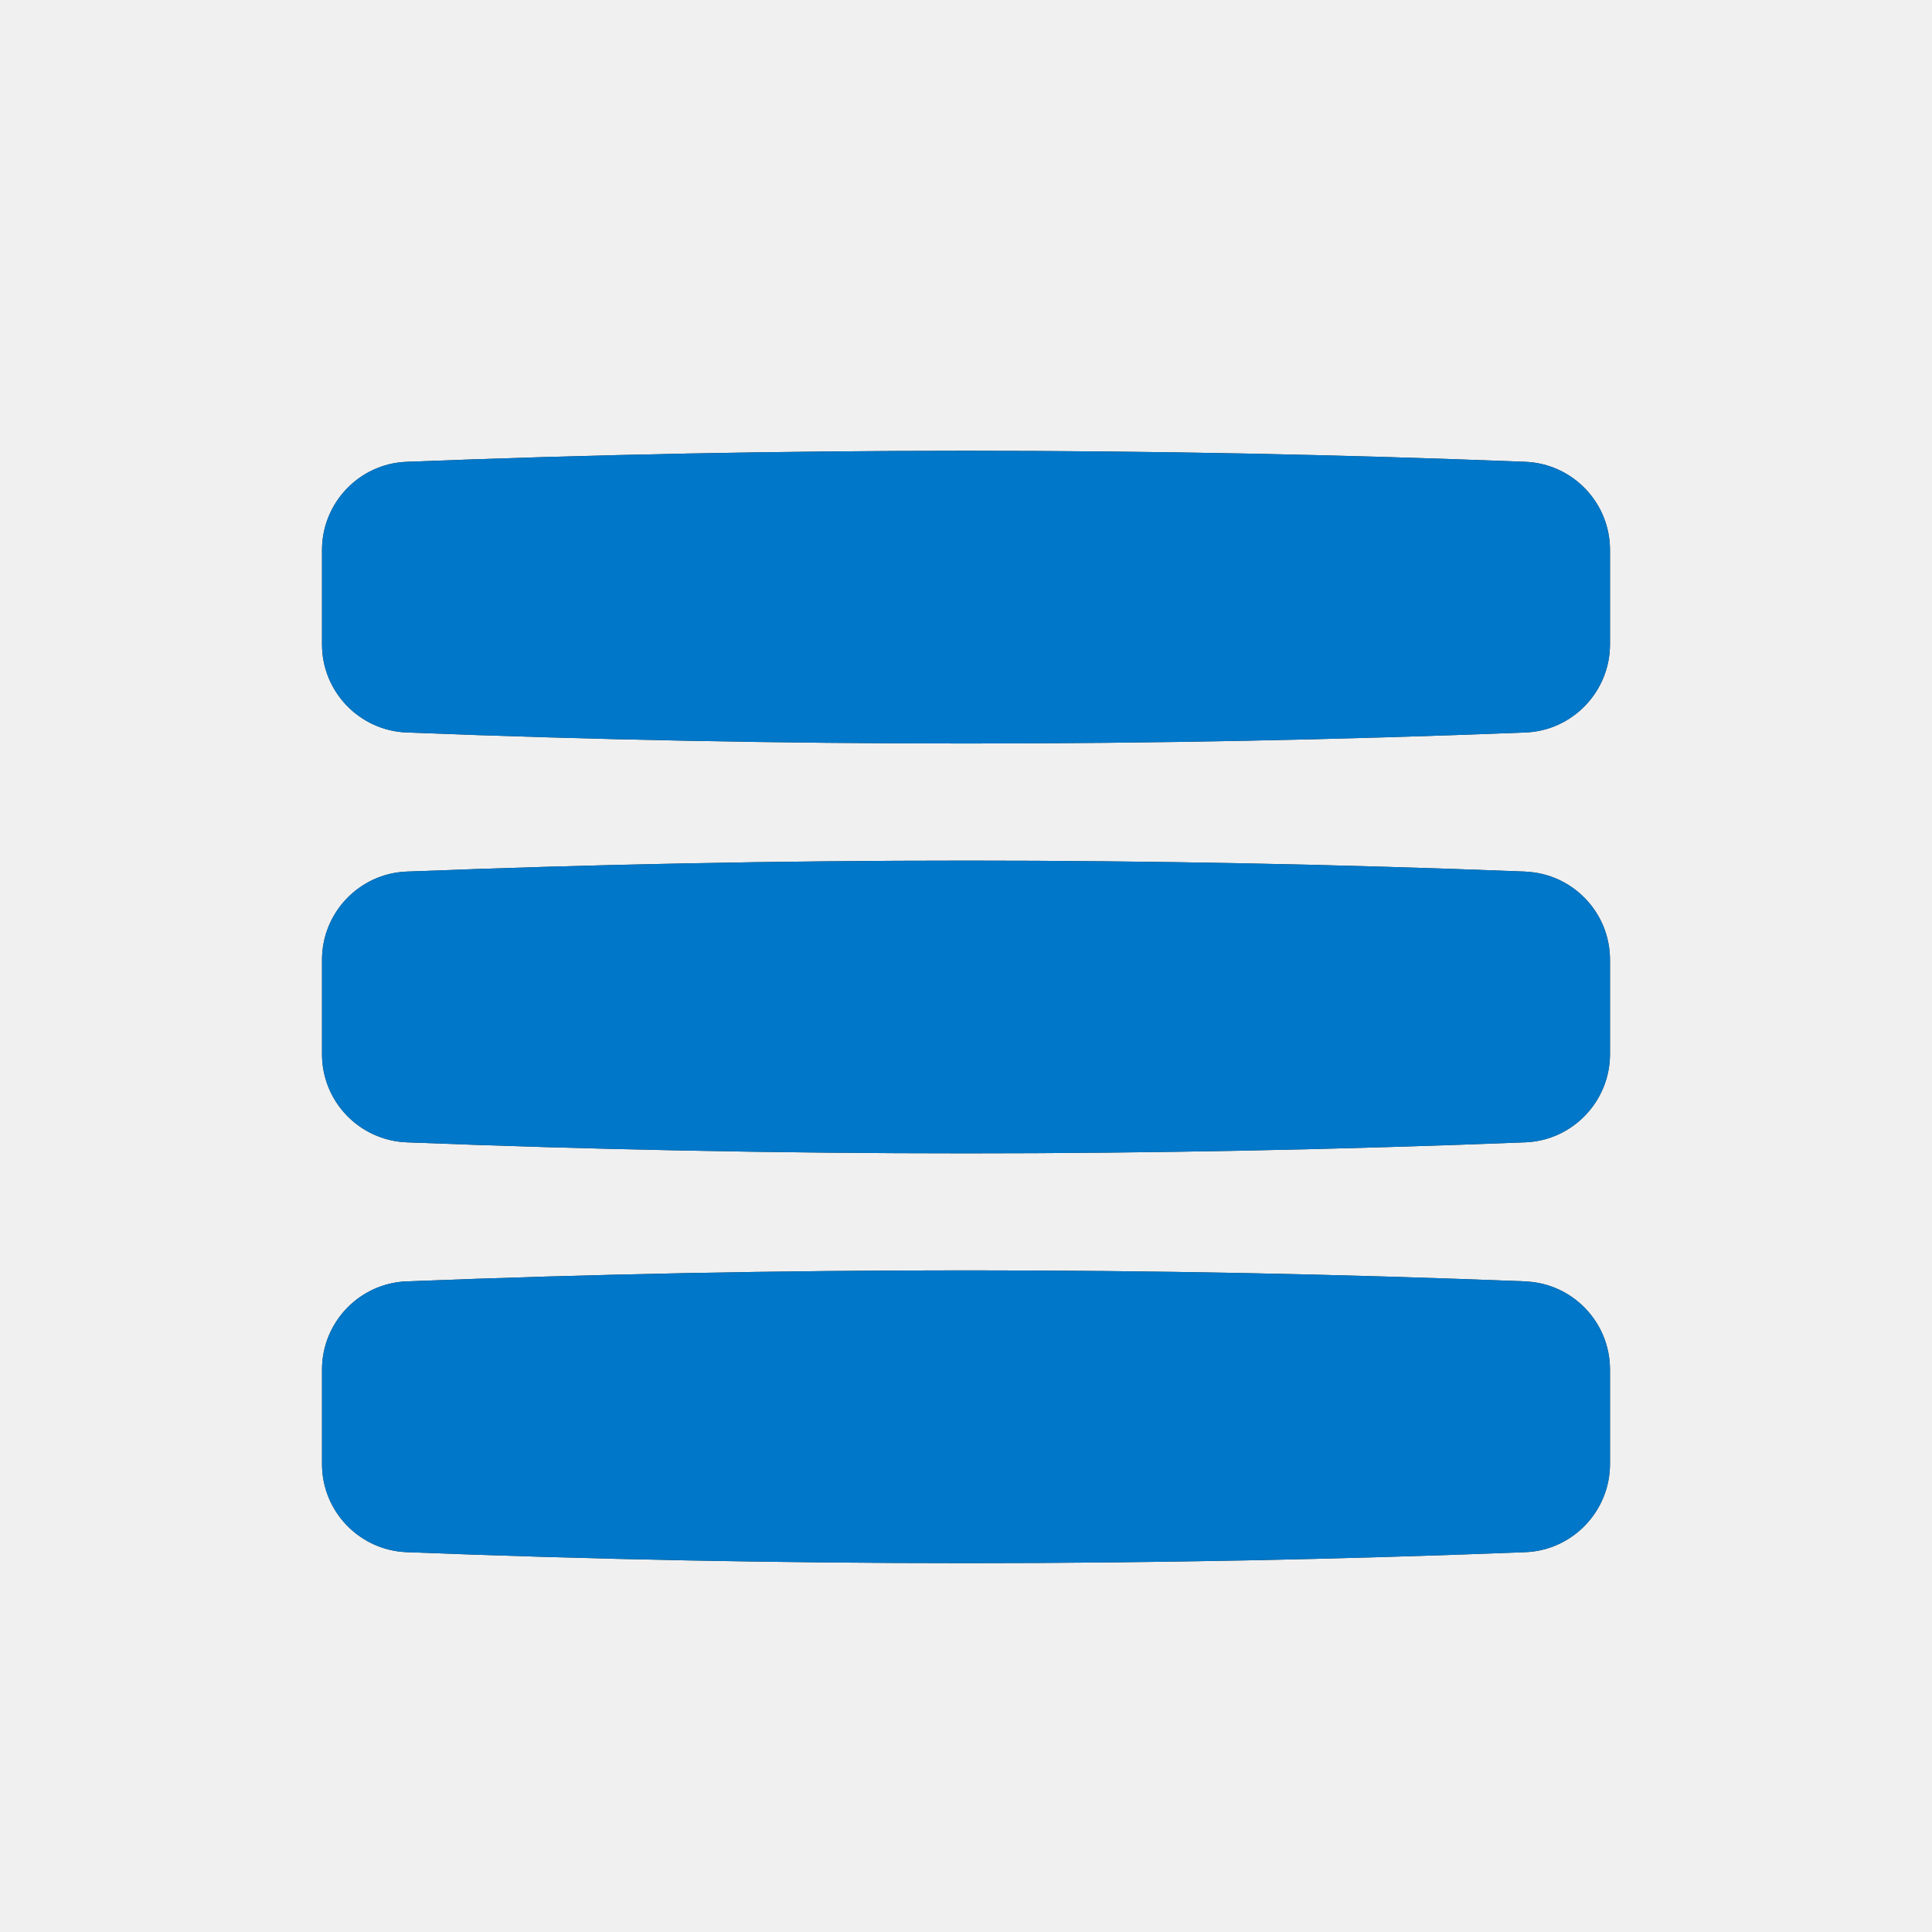
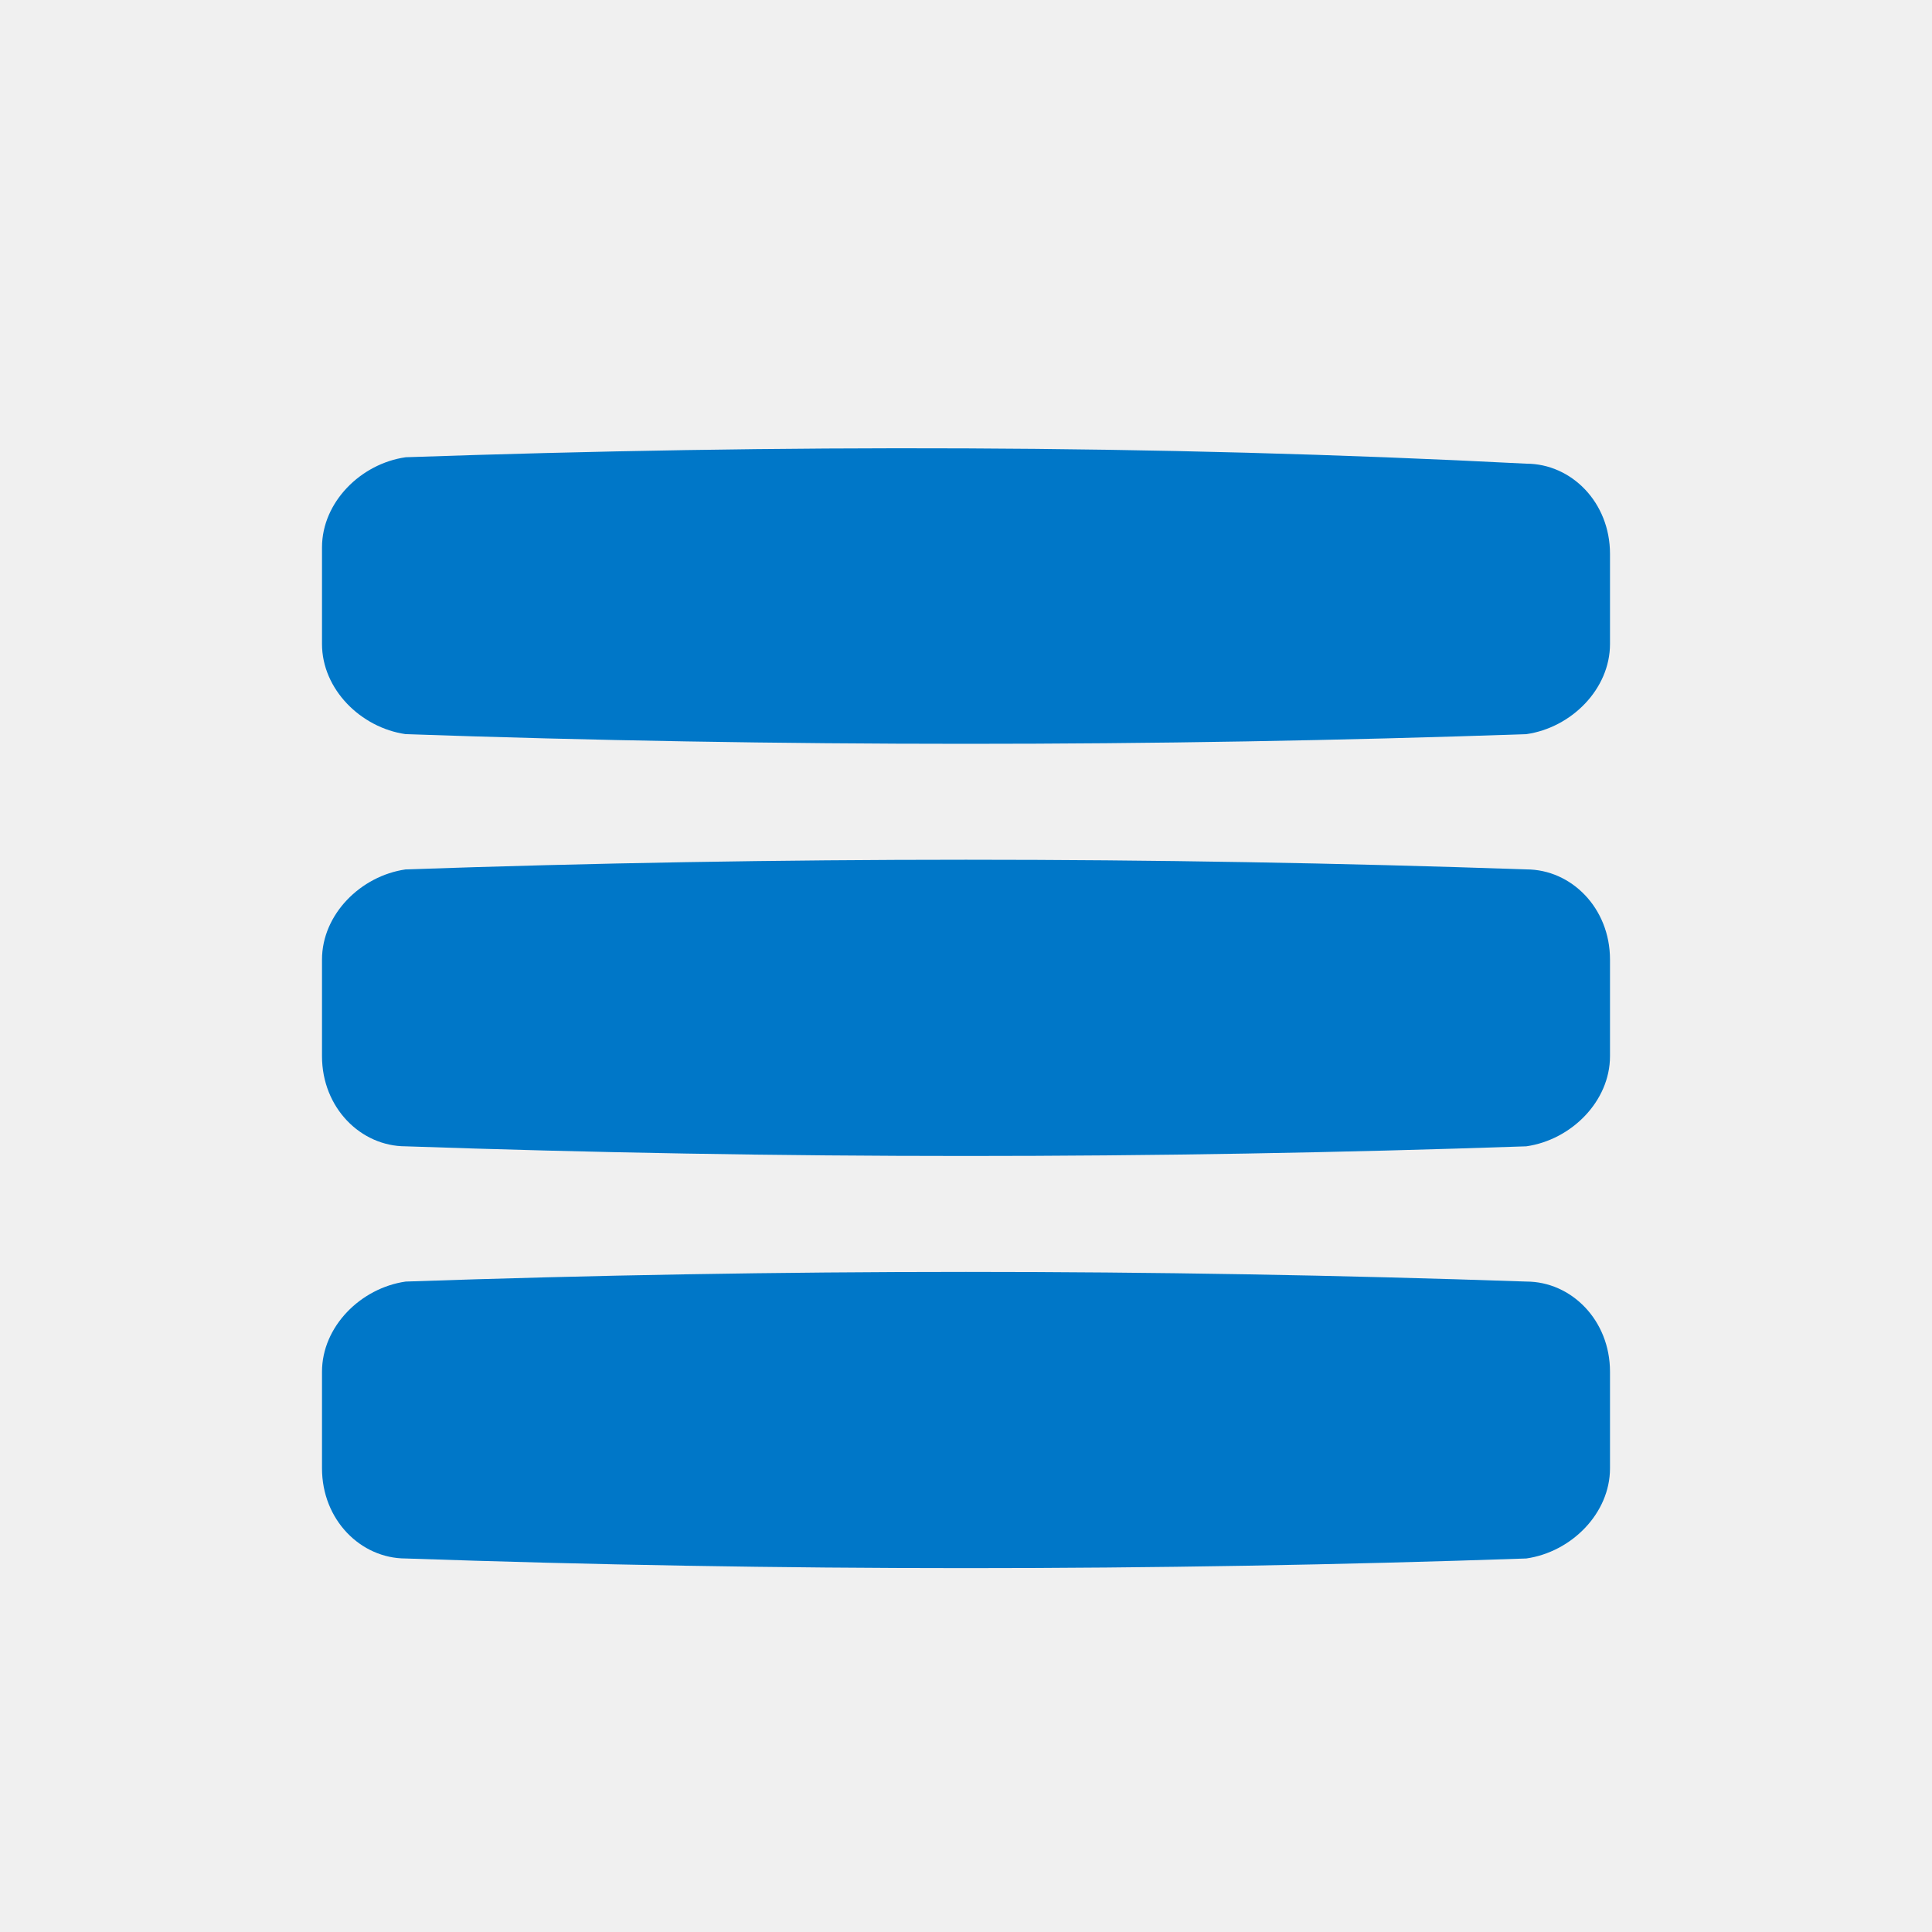
- <svg xmlns="http://www.w3.org/2000/svg" xmlns:xlink="http://www.w3.org/1999/xlink" width="30" height="30" viewBox="0 0 30 30">
-   <defs>
-     <path id="a" d="M18.688 6.535A1.37 1.37 0 0 1 20 7.904v1.464c0 .733-.58 1.34-1.312 1.37-5.79.228-11.586.228-17.376 0A1.37 1.37 0 0 1 0 9.367V7.904c0-.734.58-1.34 1.312-1.37 5.79-.227 11.586-.227 17.376 0zm0 6.363A1.37 1.37 0 0 1 20 14.268v1.464c0 .733-.58 1.34-1.312 1.37-5.79.227-11.586.227-17.376 0A1.37 1.37 0 0 1 0 15.731v-1.464c0-.734.58-1.34 1.312-1.37 5.79-.228 11.586-.228 17.376 0zm0-12.727A1.37 1.37 0 0 1 20 1.541v1.464c0 .732-.58 1.34-1.312 1.369-5.79.228-11.586.228-17.376 0A1.37 1.37 0 0 1 0 3.004V1.54C0 .807.58.2 1.312.171c5.79-.228 11.586-.228 17.376 0z" />
-   </defs>
-   <g fill="none" fill-rule="evenodd" transform="translate(5 7)">
-     <mask id="b" fill="#fff">
-       <use xlink:href="#a" />
-     </mask>
-     <use fill="#353535" xlink:href="#a" />
-     <g fill="#0077C8" mask="url(#b)">
-       <path d="M-113-108h250v250h-250z" />
-     </g>
-   </g>
+ <svg xmlns="http://www.w3.org/2000/svg" viewBox="0 0 30 30" width="30" height="30">
+   <path fill="#0077C8" d="M23.7 13.5c.7 0 1.3.6 1.3 1.4v1.5c0 .7-.6 1.3-1.3 1.4-5.8.2-11.6.2-17.4 0-.7 0-1.3-.6-1.3-1.4v-1.5c0-.7.6-1.3 1.3-1.4 5.8-.2 11.6-.2 17.4 0zm0 6.4c.7 0 1.3.6 1.3 1.4v1.5c0 .7-.6 1.3-1.3 1.4-5.8.2-11.6.2-17.4 0-.7 0-1.3-.6-1.3-1.4v-1.5c0-.7.6-1.3 1.3-1.4 5.8-.2 11.6-.2 17.4 0zm0-12.7c.7 0 1.3.6 1.3 1.4V10c0 .7-.6 1.3-1.3 1.4-5.8.2-11.6.2-17.4 0-.7-.1-1.3-.7-1.3-1.4V8.5c0-.7.6-1.3 1.3-1.4 5.8-.2 11.6-.2 17.4.1z" />
</svg>
